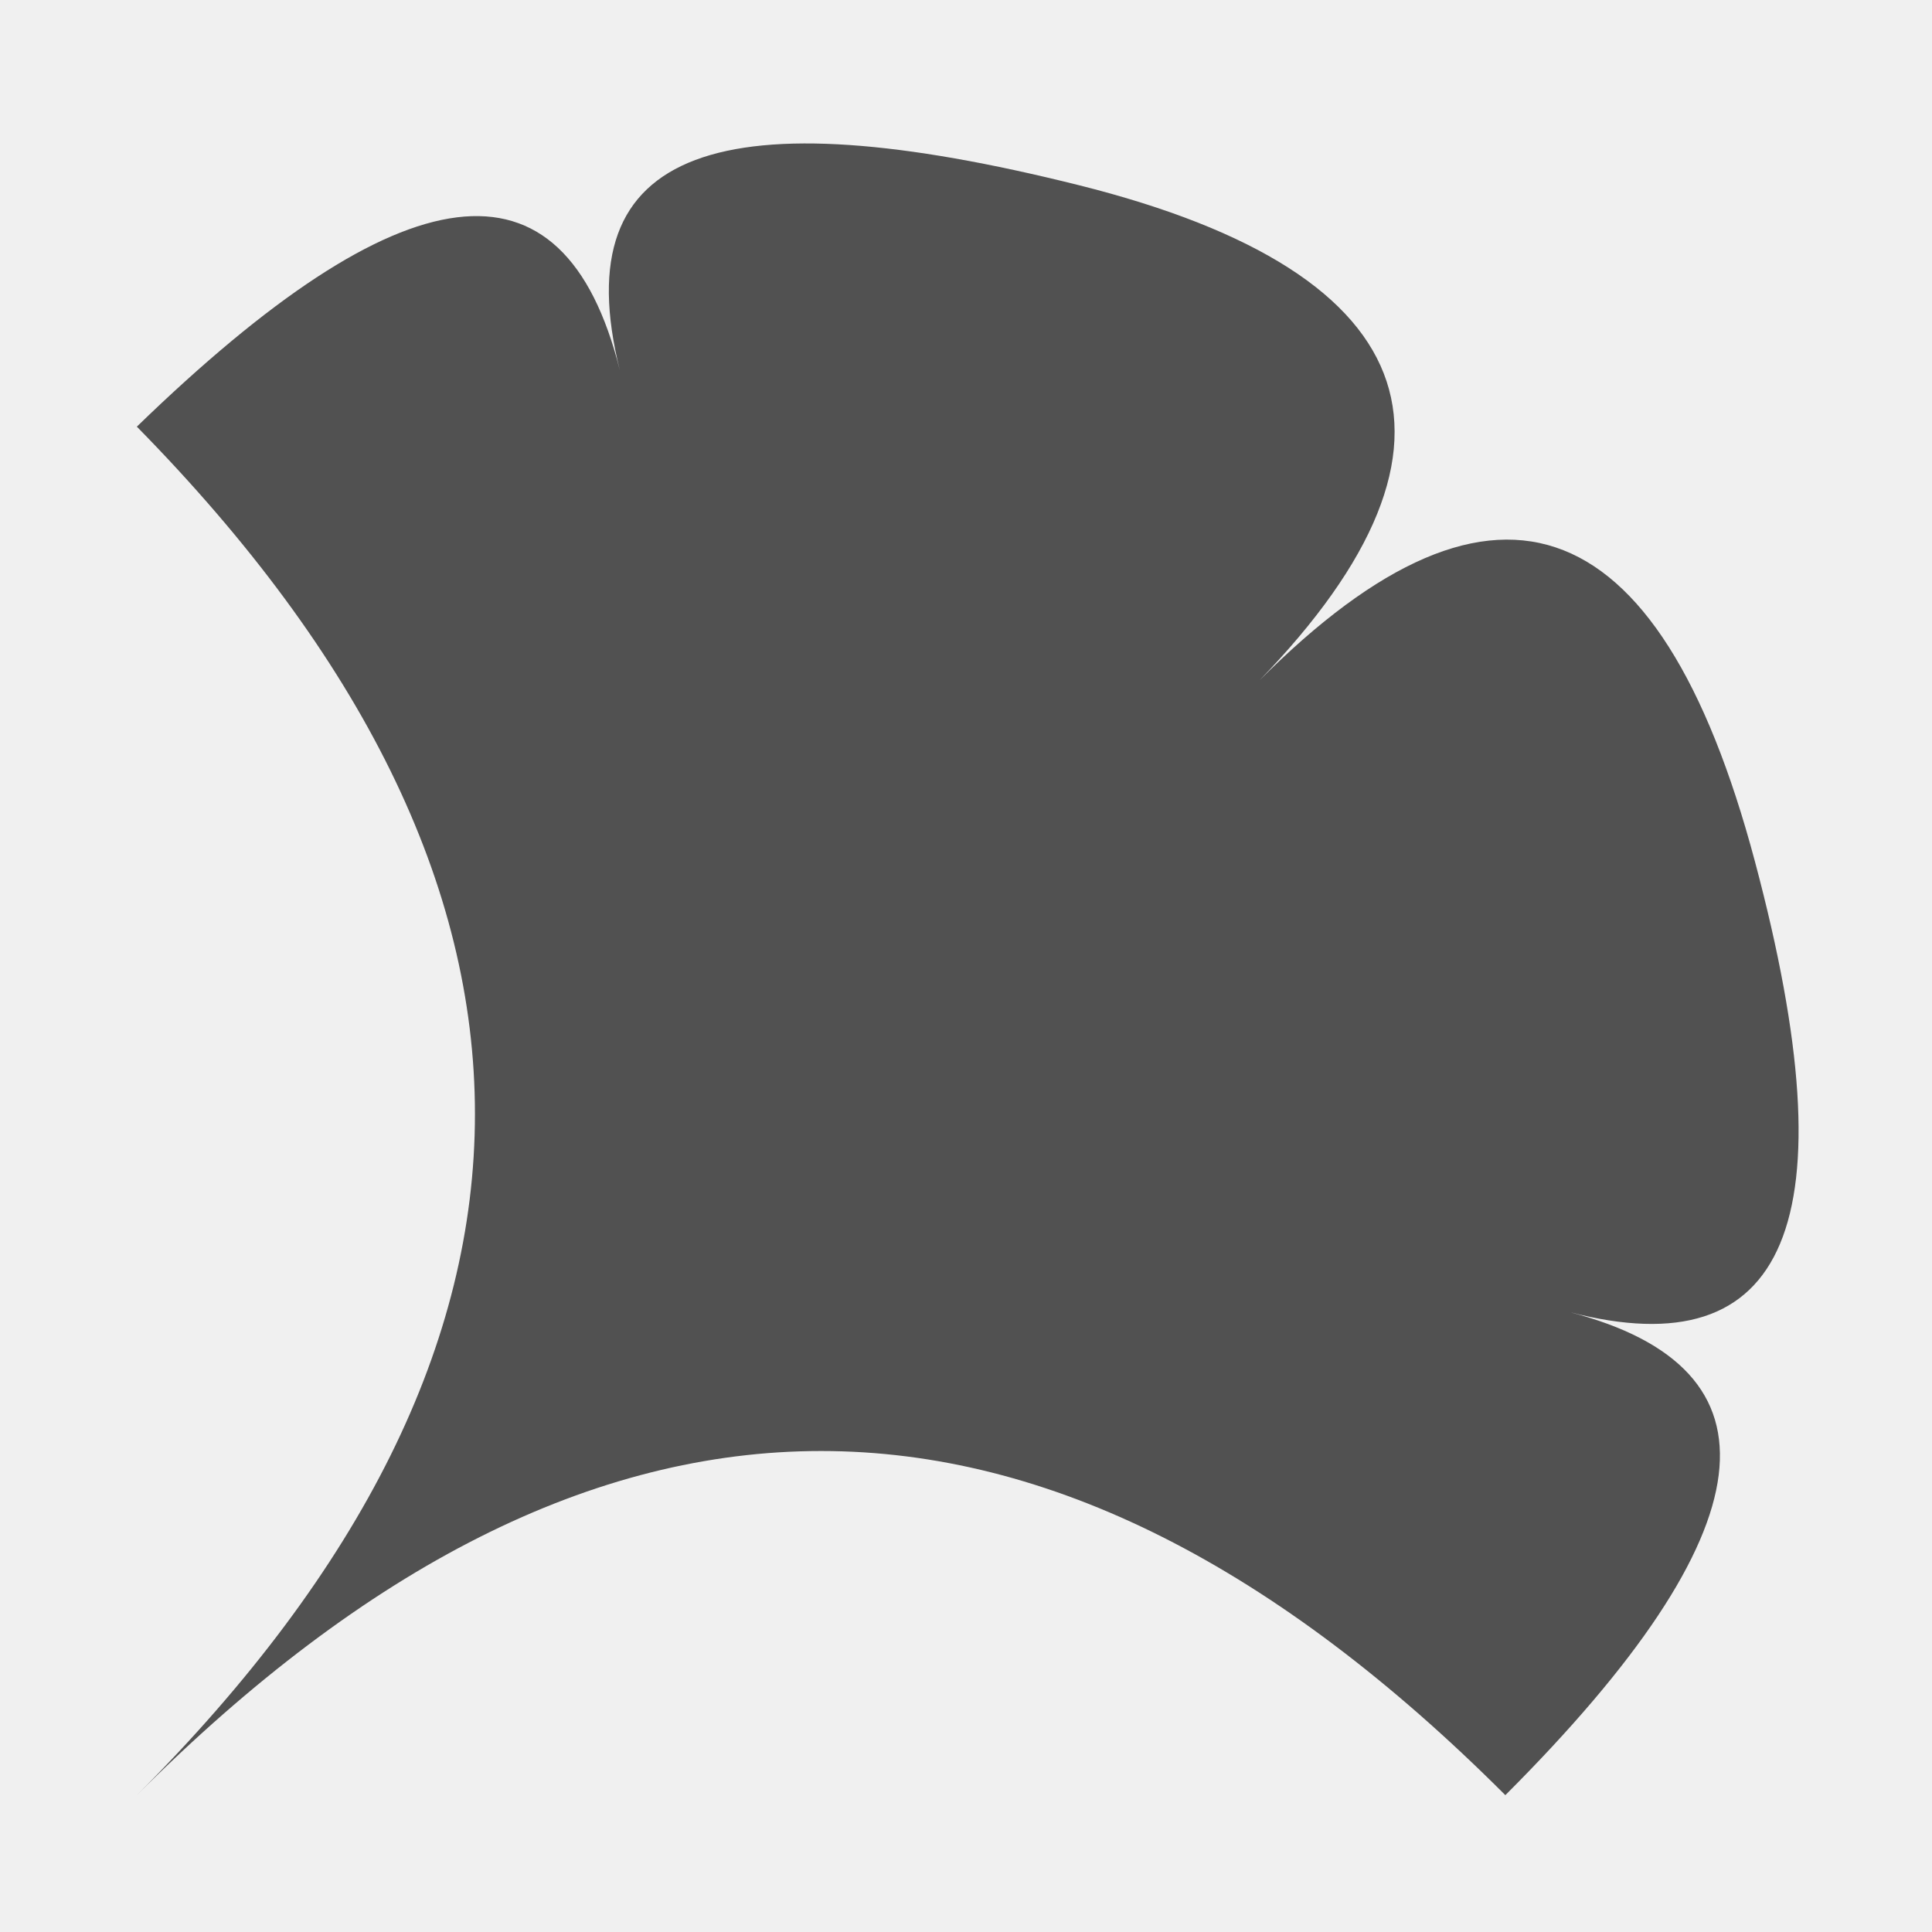
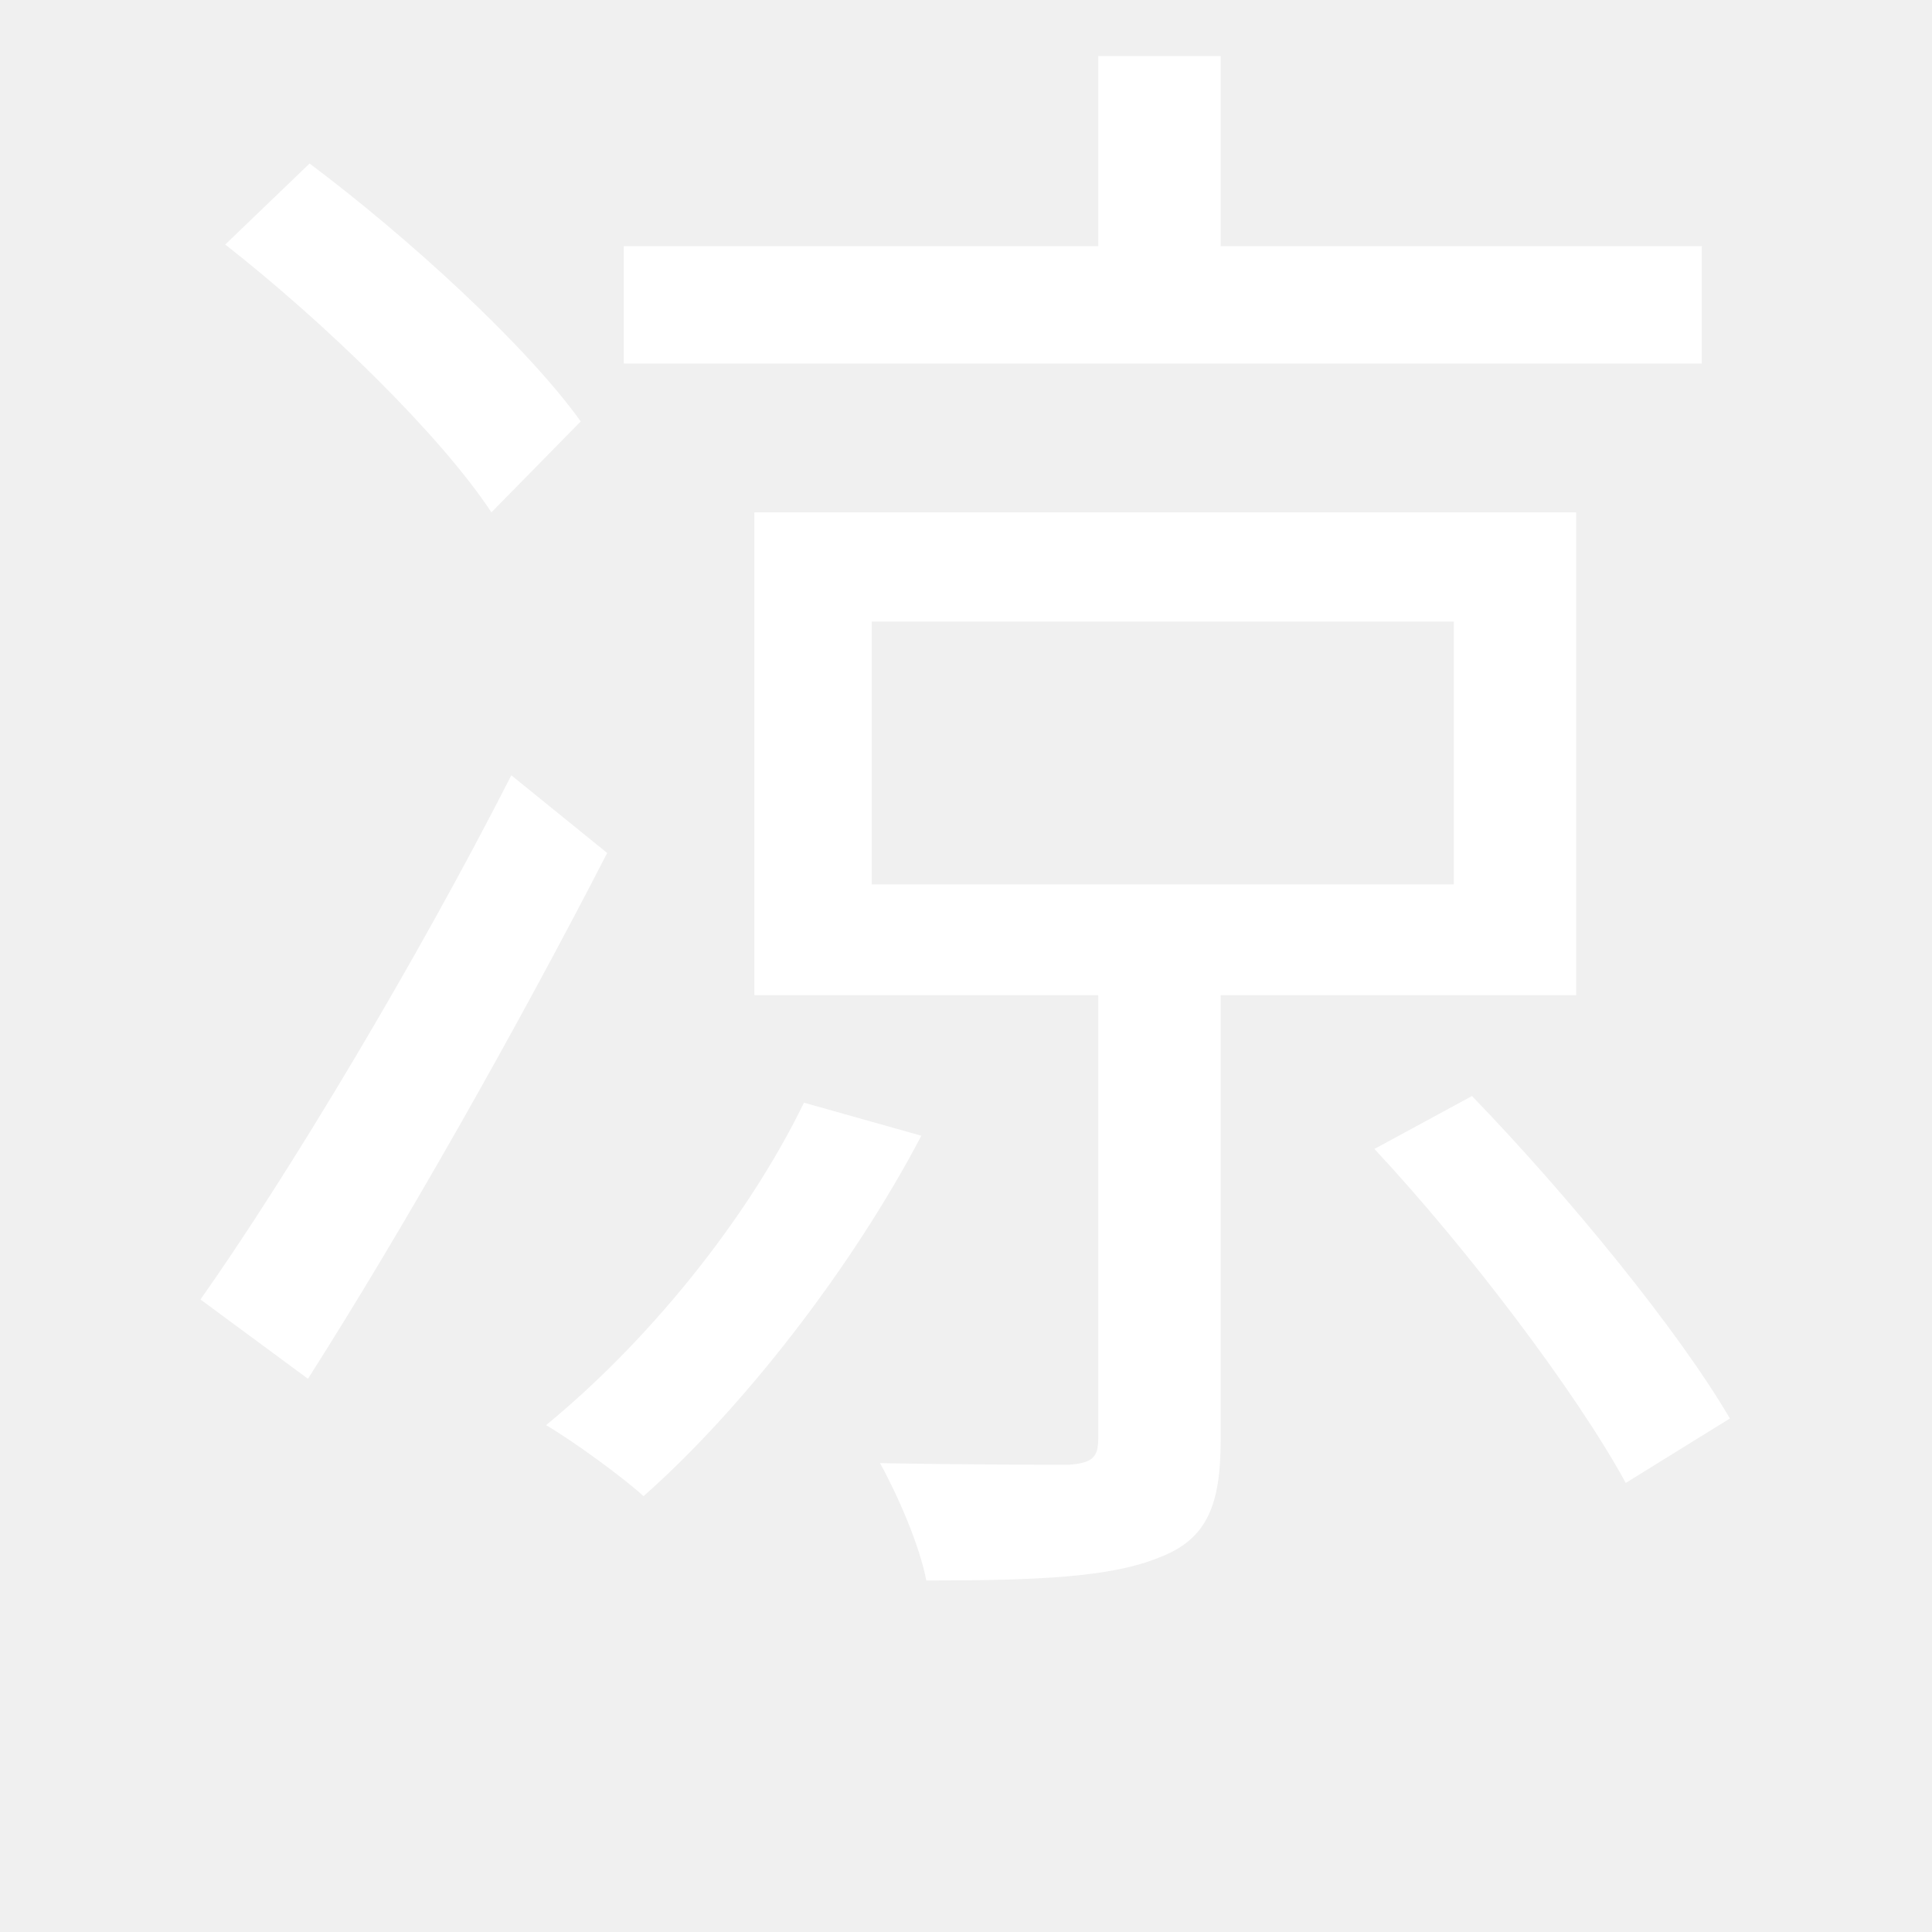
- <svg xmlns="http://www.w3.org/2000/svg" version="1.1" x="0px" y="0px" width="24px" height="24px" viewBox="0 0 24 24">
-   <style type="text/css">
- 	.st0{fill:#515151;}
- </style>
-   <path class="st0" d="M1.7,22.3c5.7-5.7,11.3-5.7,17,0c3.3-3.3,3.5-5.3,0.8-6c2.7,0.7,3.5-1.1,2.3-5.6s-3.3-5.2-6.3-2.1  c3-3,2.3-5.2-2.1-6.3S7,1.8,7.7,4.6C7,1.8,5,2.1,1.7,5.3C7.3,11,7.3,16.7,1.7,22.3" />
+ <svg xmlns="http://www.w3.org/2000/svg" width="500" height="500" viewBox="0 0 500 500">
+   <defs>
+     <style>
+       .cls-1 {
+         font-size: 287px;
+         fill: #fff;
+         text-anchor: middle;
+         font-family: STZhongsong;
+       }
+     </style>
+   </defs>
+   <text id="凉" class="cls-1" transform="translate(250 373.95) scale(1.491)">
+     <tspan x="0">凉</tspan>
+   </text>
</svg>
